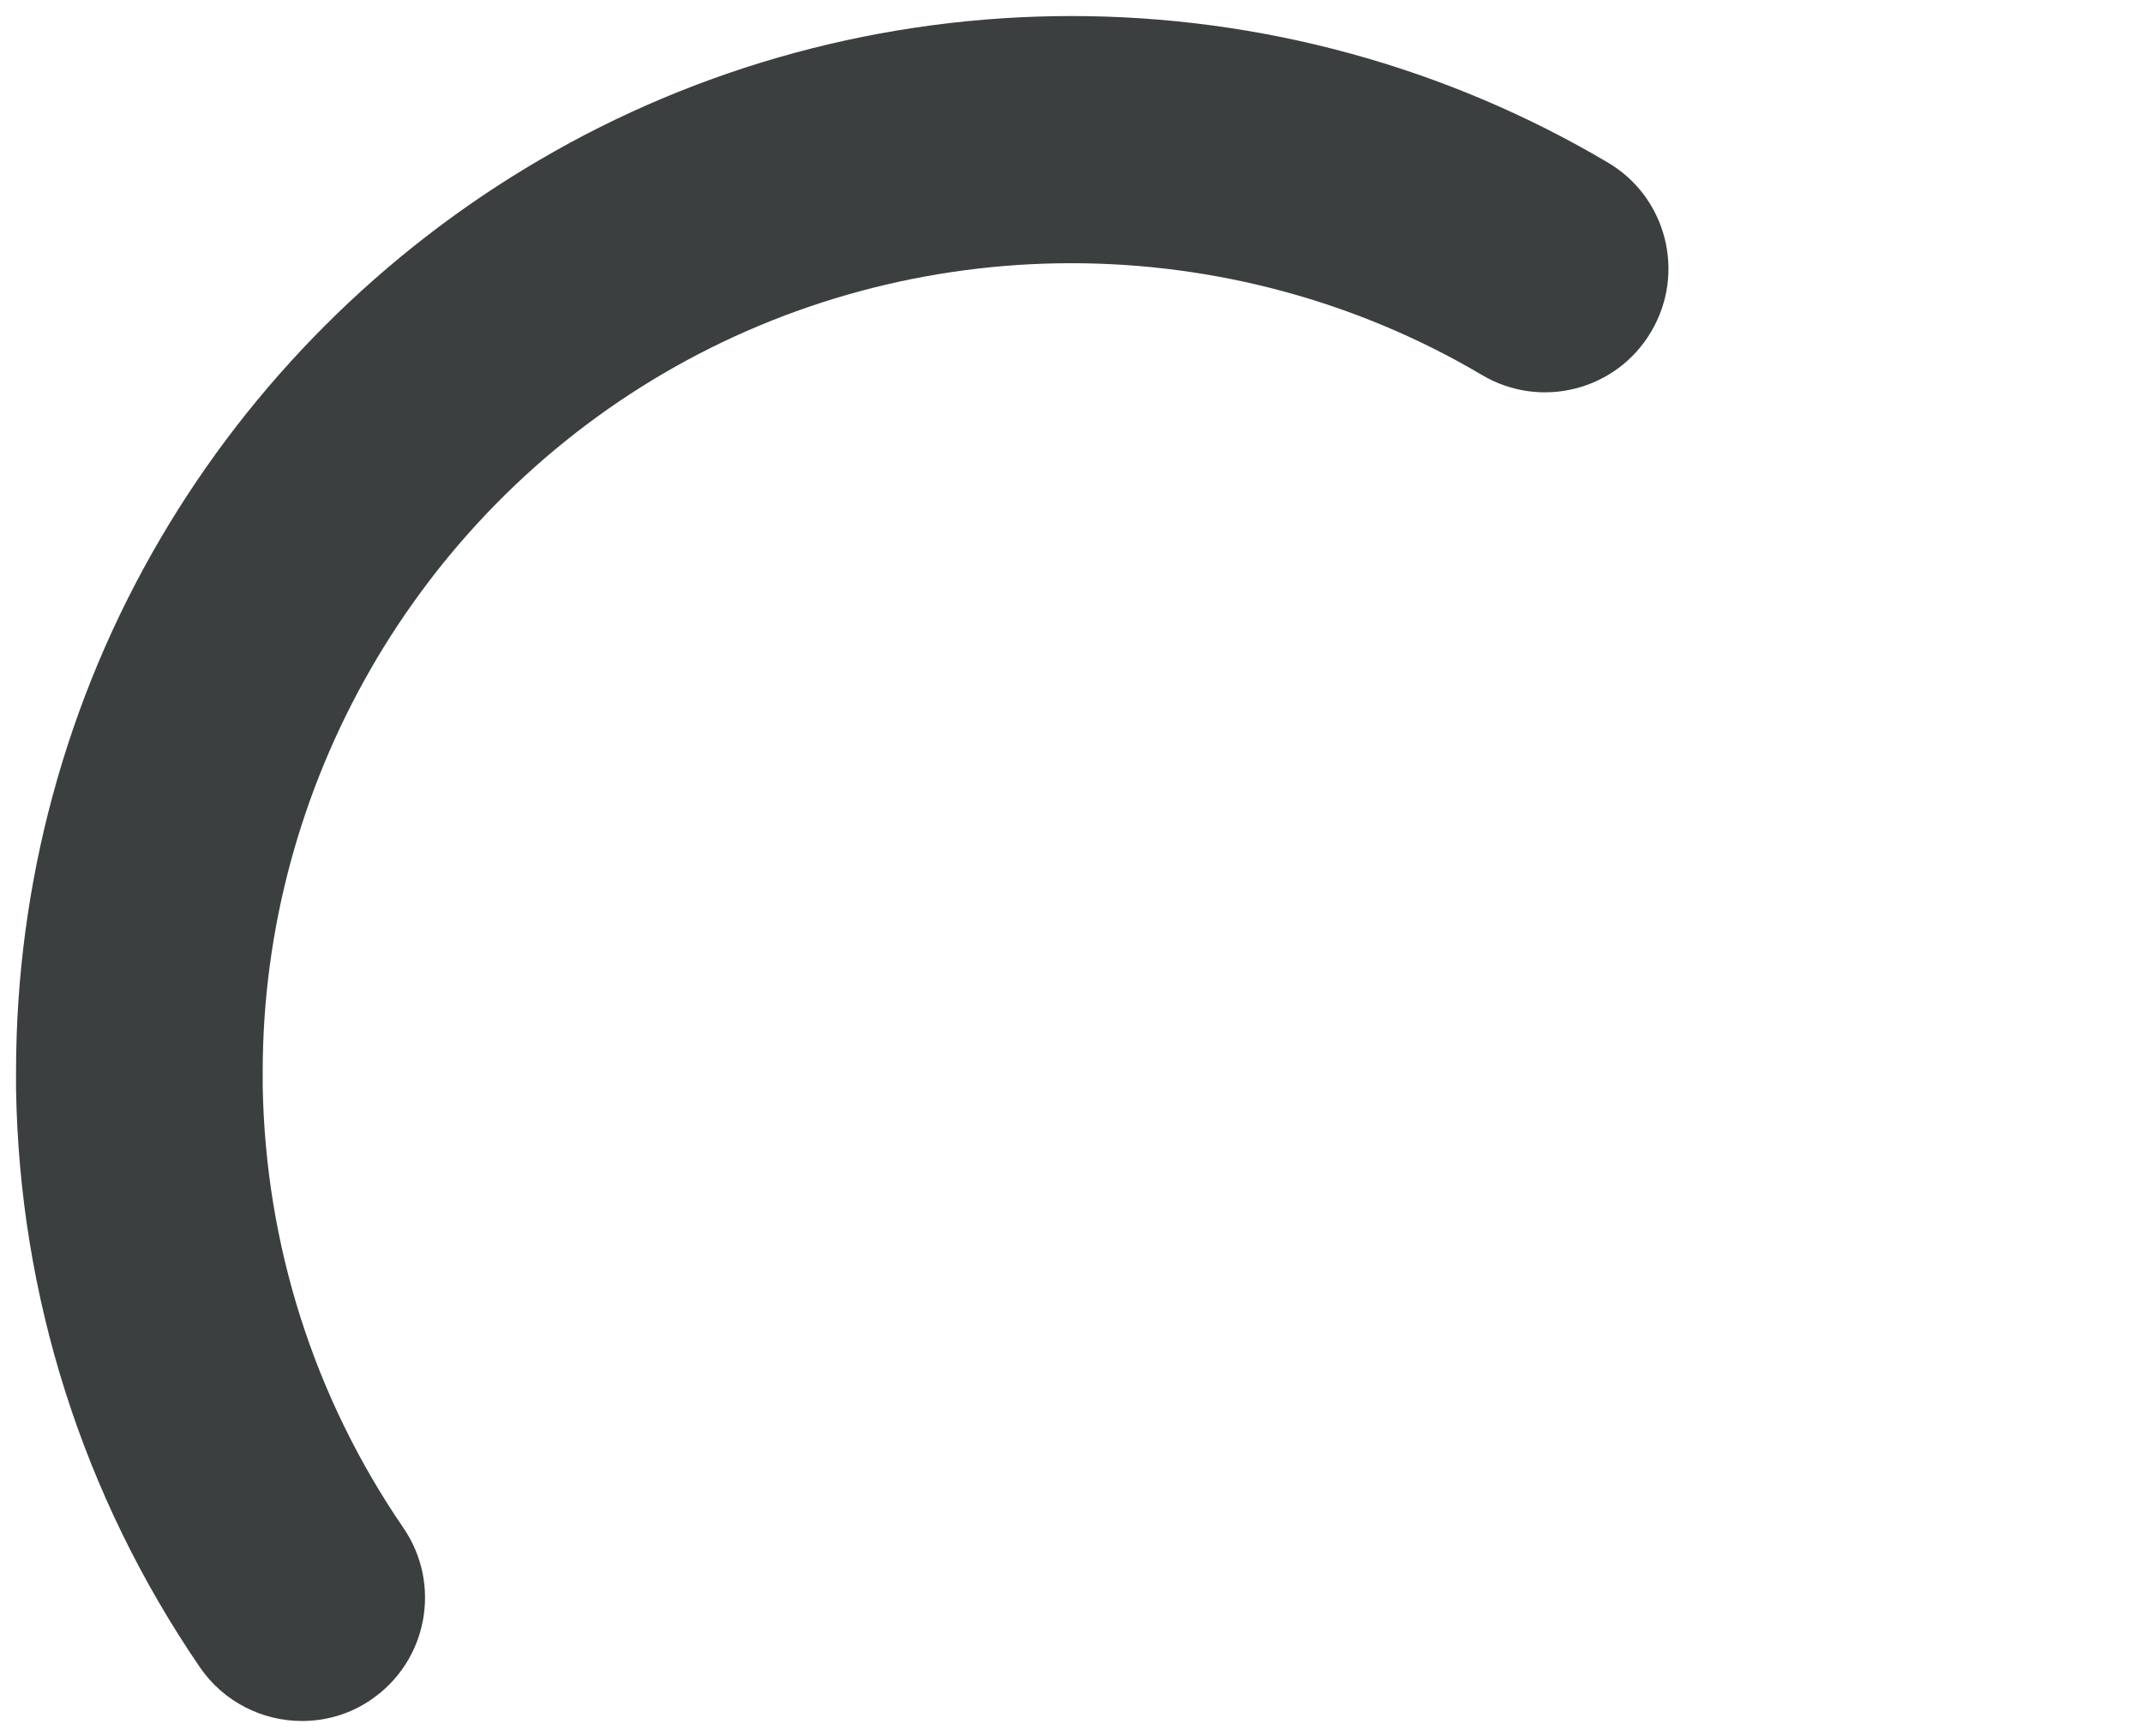
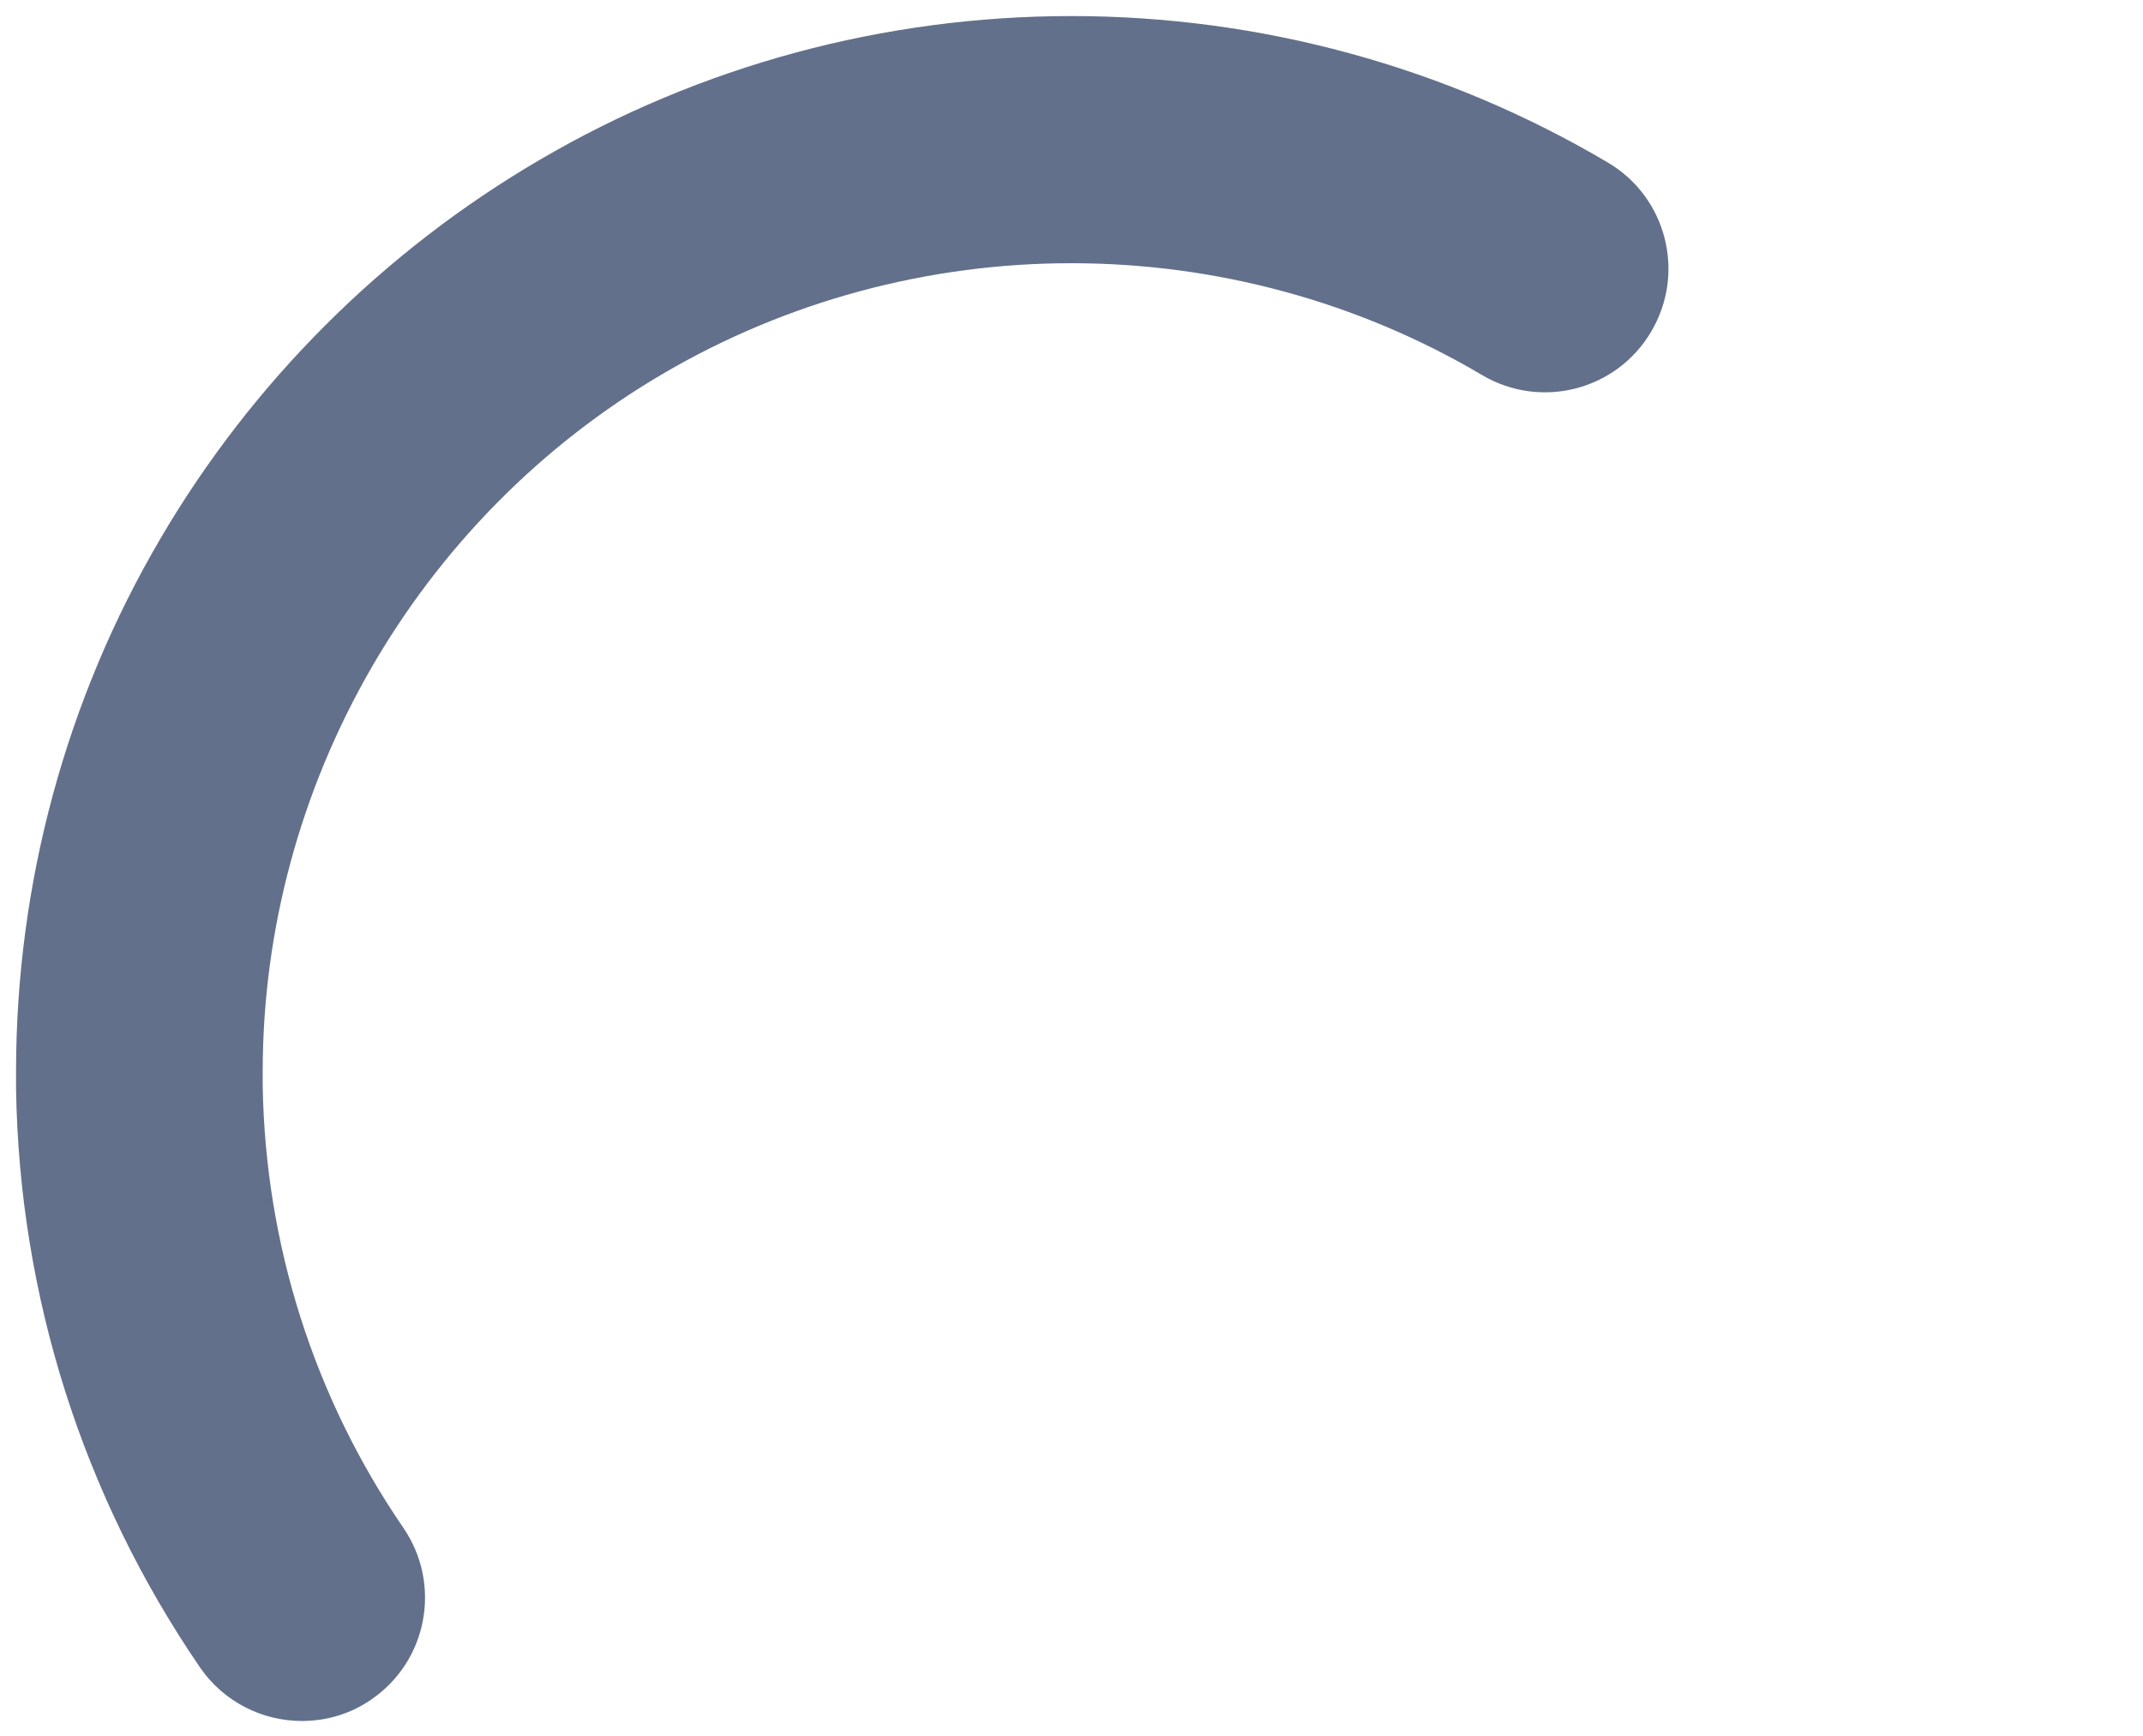
<svg xmlns="http://www.w3.org/2000/svg" version="1.1" id="Layer_1" x="0px" y="0px" viewBox="0 0 868 703" style="enable-background:new 0 0 868 703;" xml:space="preserve">
  <style type="text/css">
- 	.st0{fill:#3B3F40;}
+ 	.st0{fill:#63708B;}
</style>
  <g>
    <path class="st0" d="M122.3,697c-15.9,0-31.6-7.6-41.3-21.7C33.6,606,7.8,525,6.5,440.9c0-0.3,0-0.5,0-0.8V434   c0-76,20.2-150.7,58.5-215.9c37.1-63.3,90.2-116.3,153.5-153.3C283.6,26.6,358.1,6.5,434,6.5c76.5,0,151.6,20.5,217.2,59.3   c23.8,14,31.7,44.7,17.6,68.5c-14,23.8-44.7,31.7-68.5,17.6c-50.2-29.7-107.8-45.3-166.4-45.3c-58.1,0-115.2,15.4-165.1,44.6   c-100.2,58.6-162.4,167-162.4,282.9v5.7c1.1,64.3,20.8,126.2,57,179c15.6,22.8,9.8,53.9-13,69.5C141.9,694.2,132.1,697,122.3,697z" />
  </g>
</svg>
